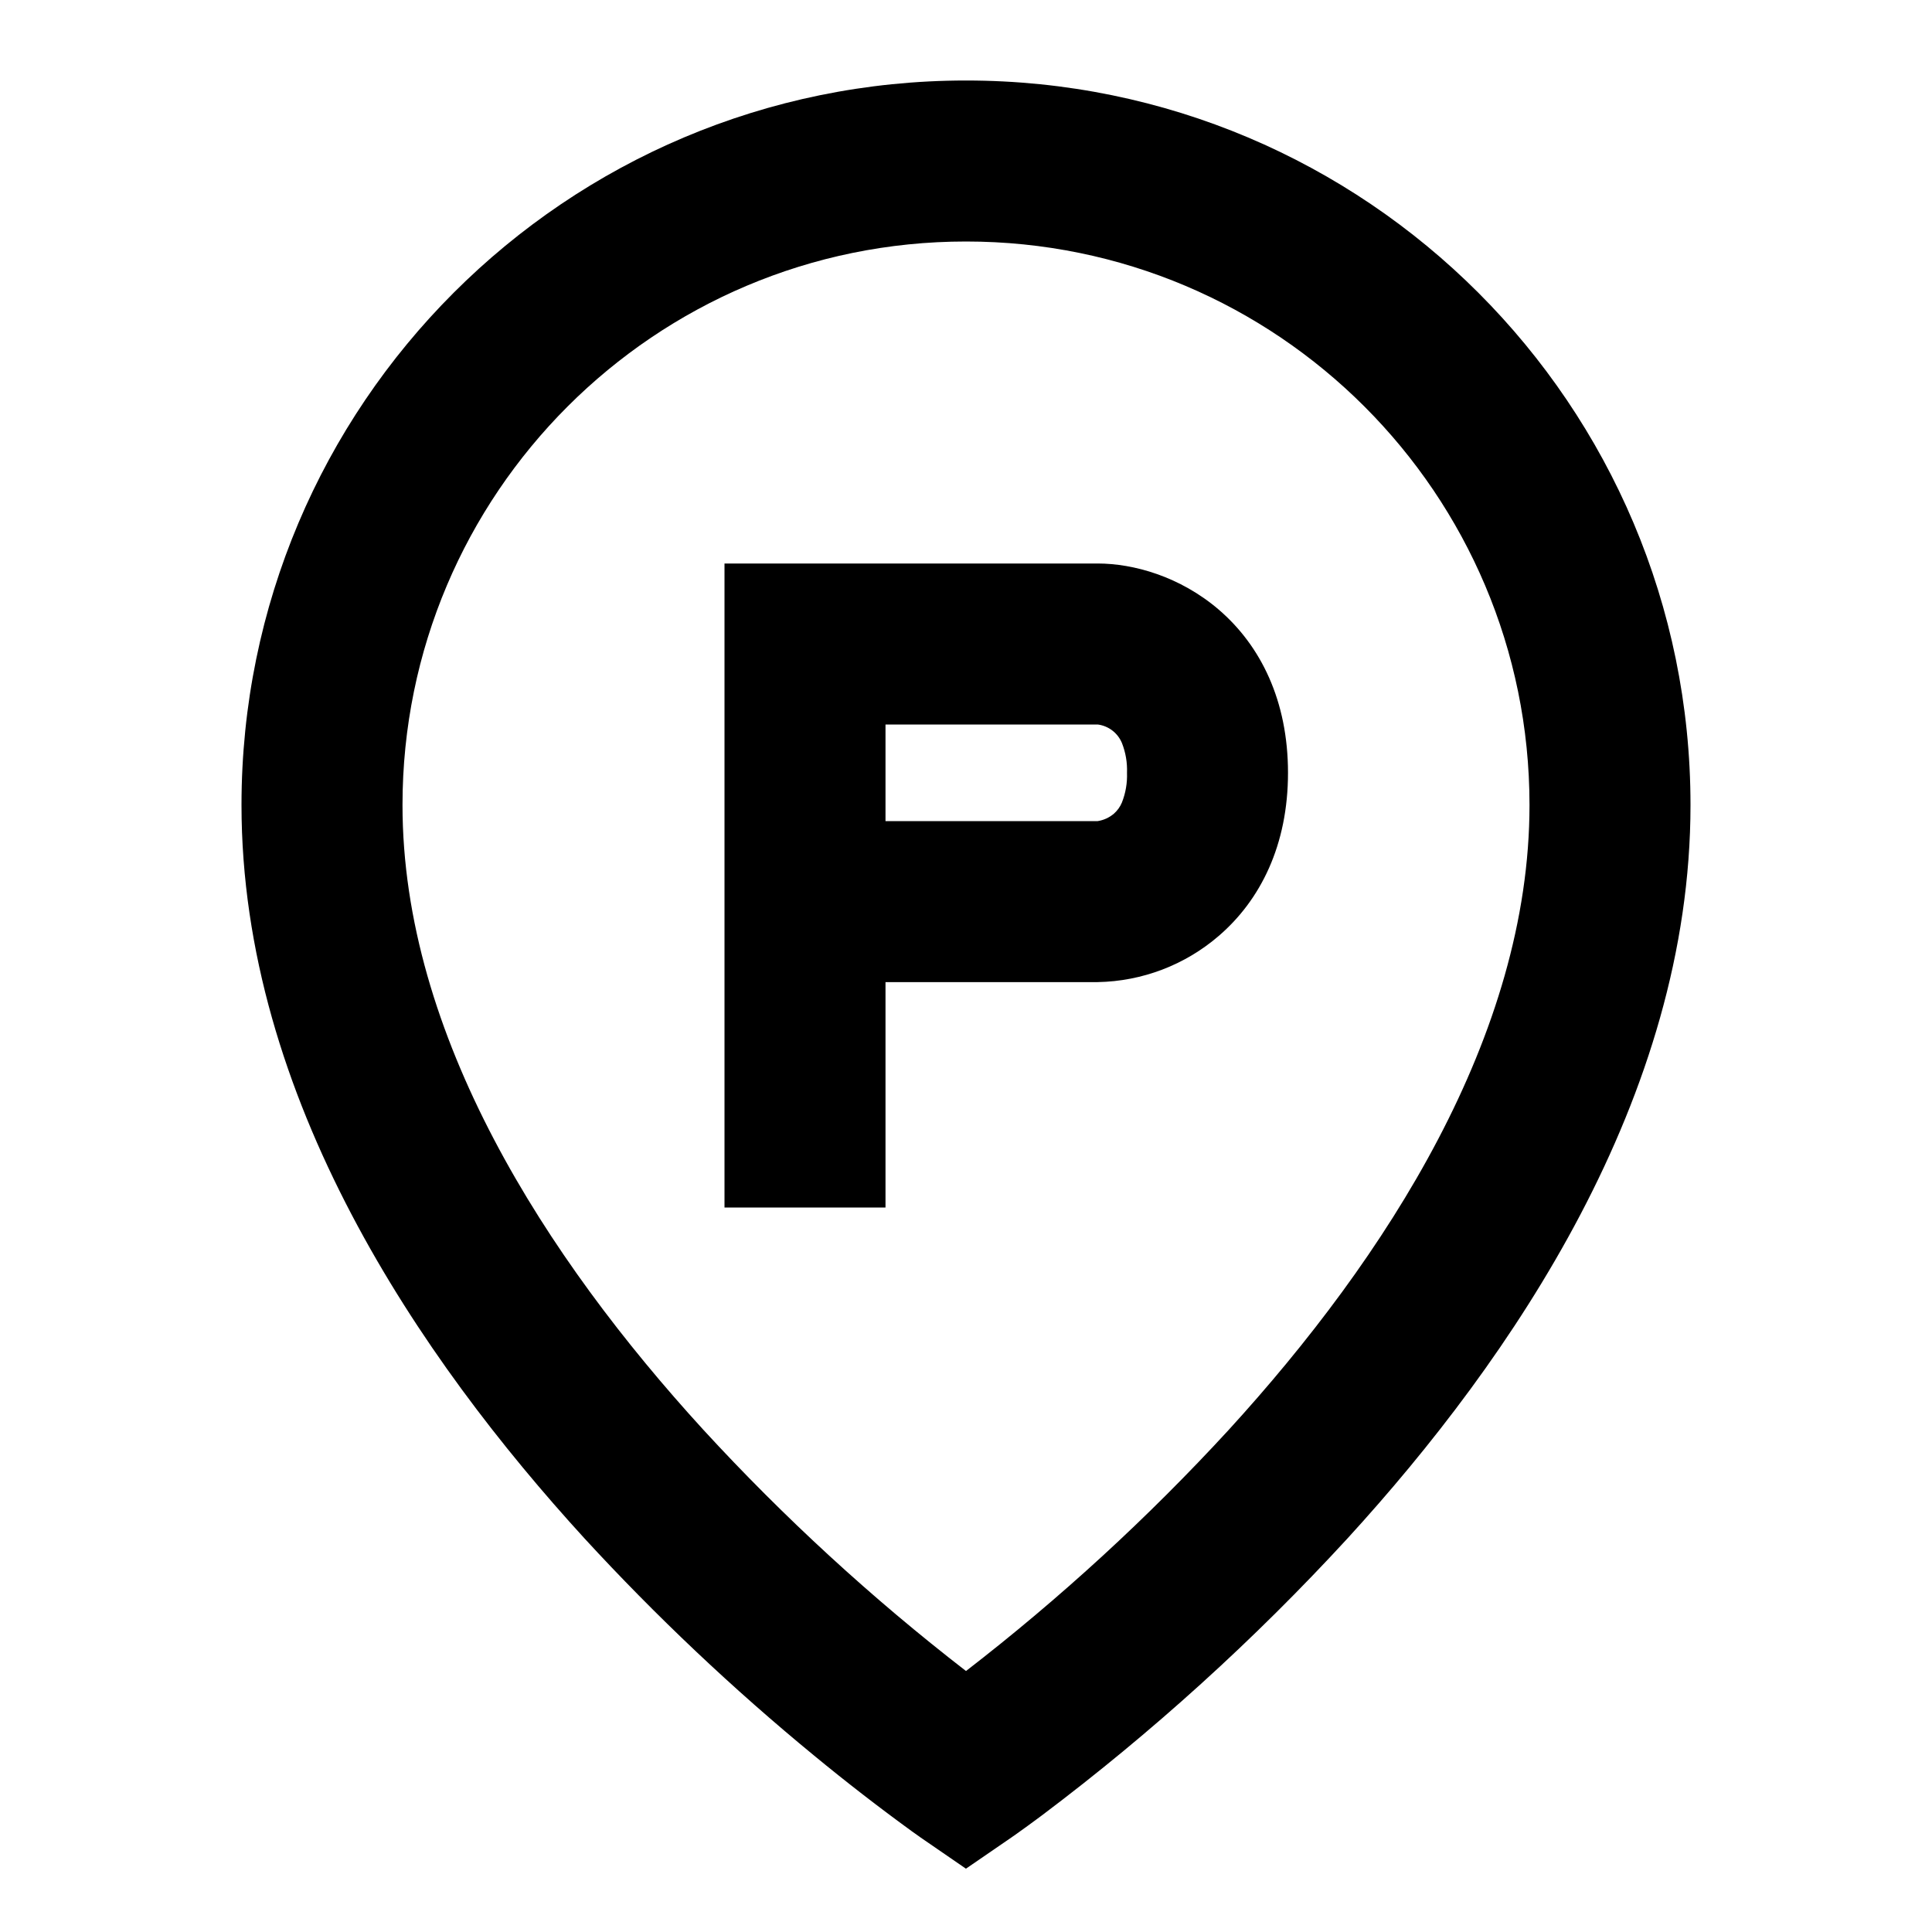
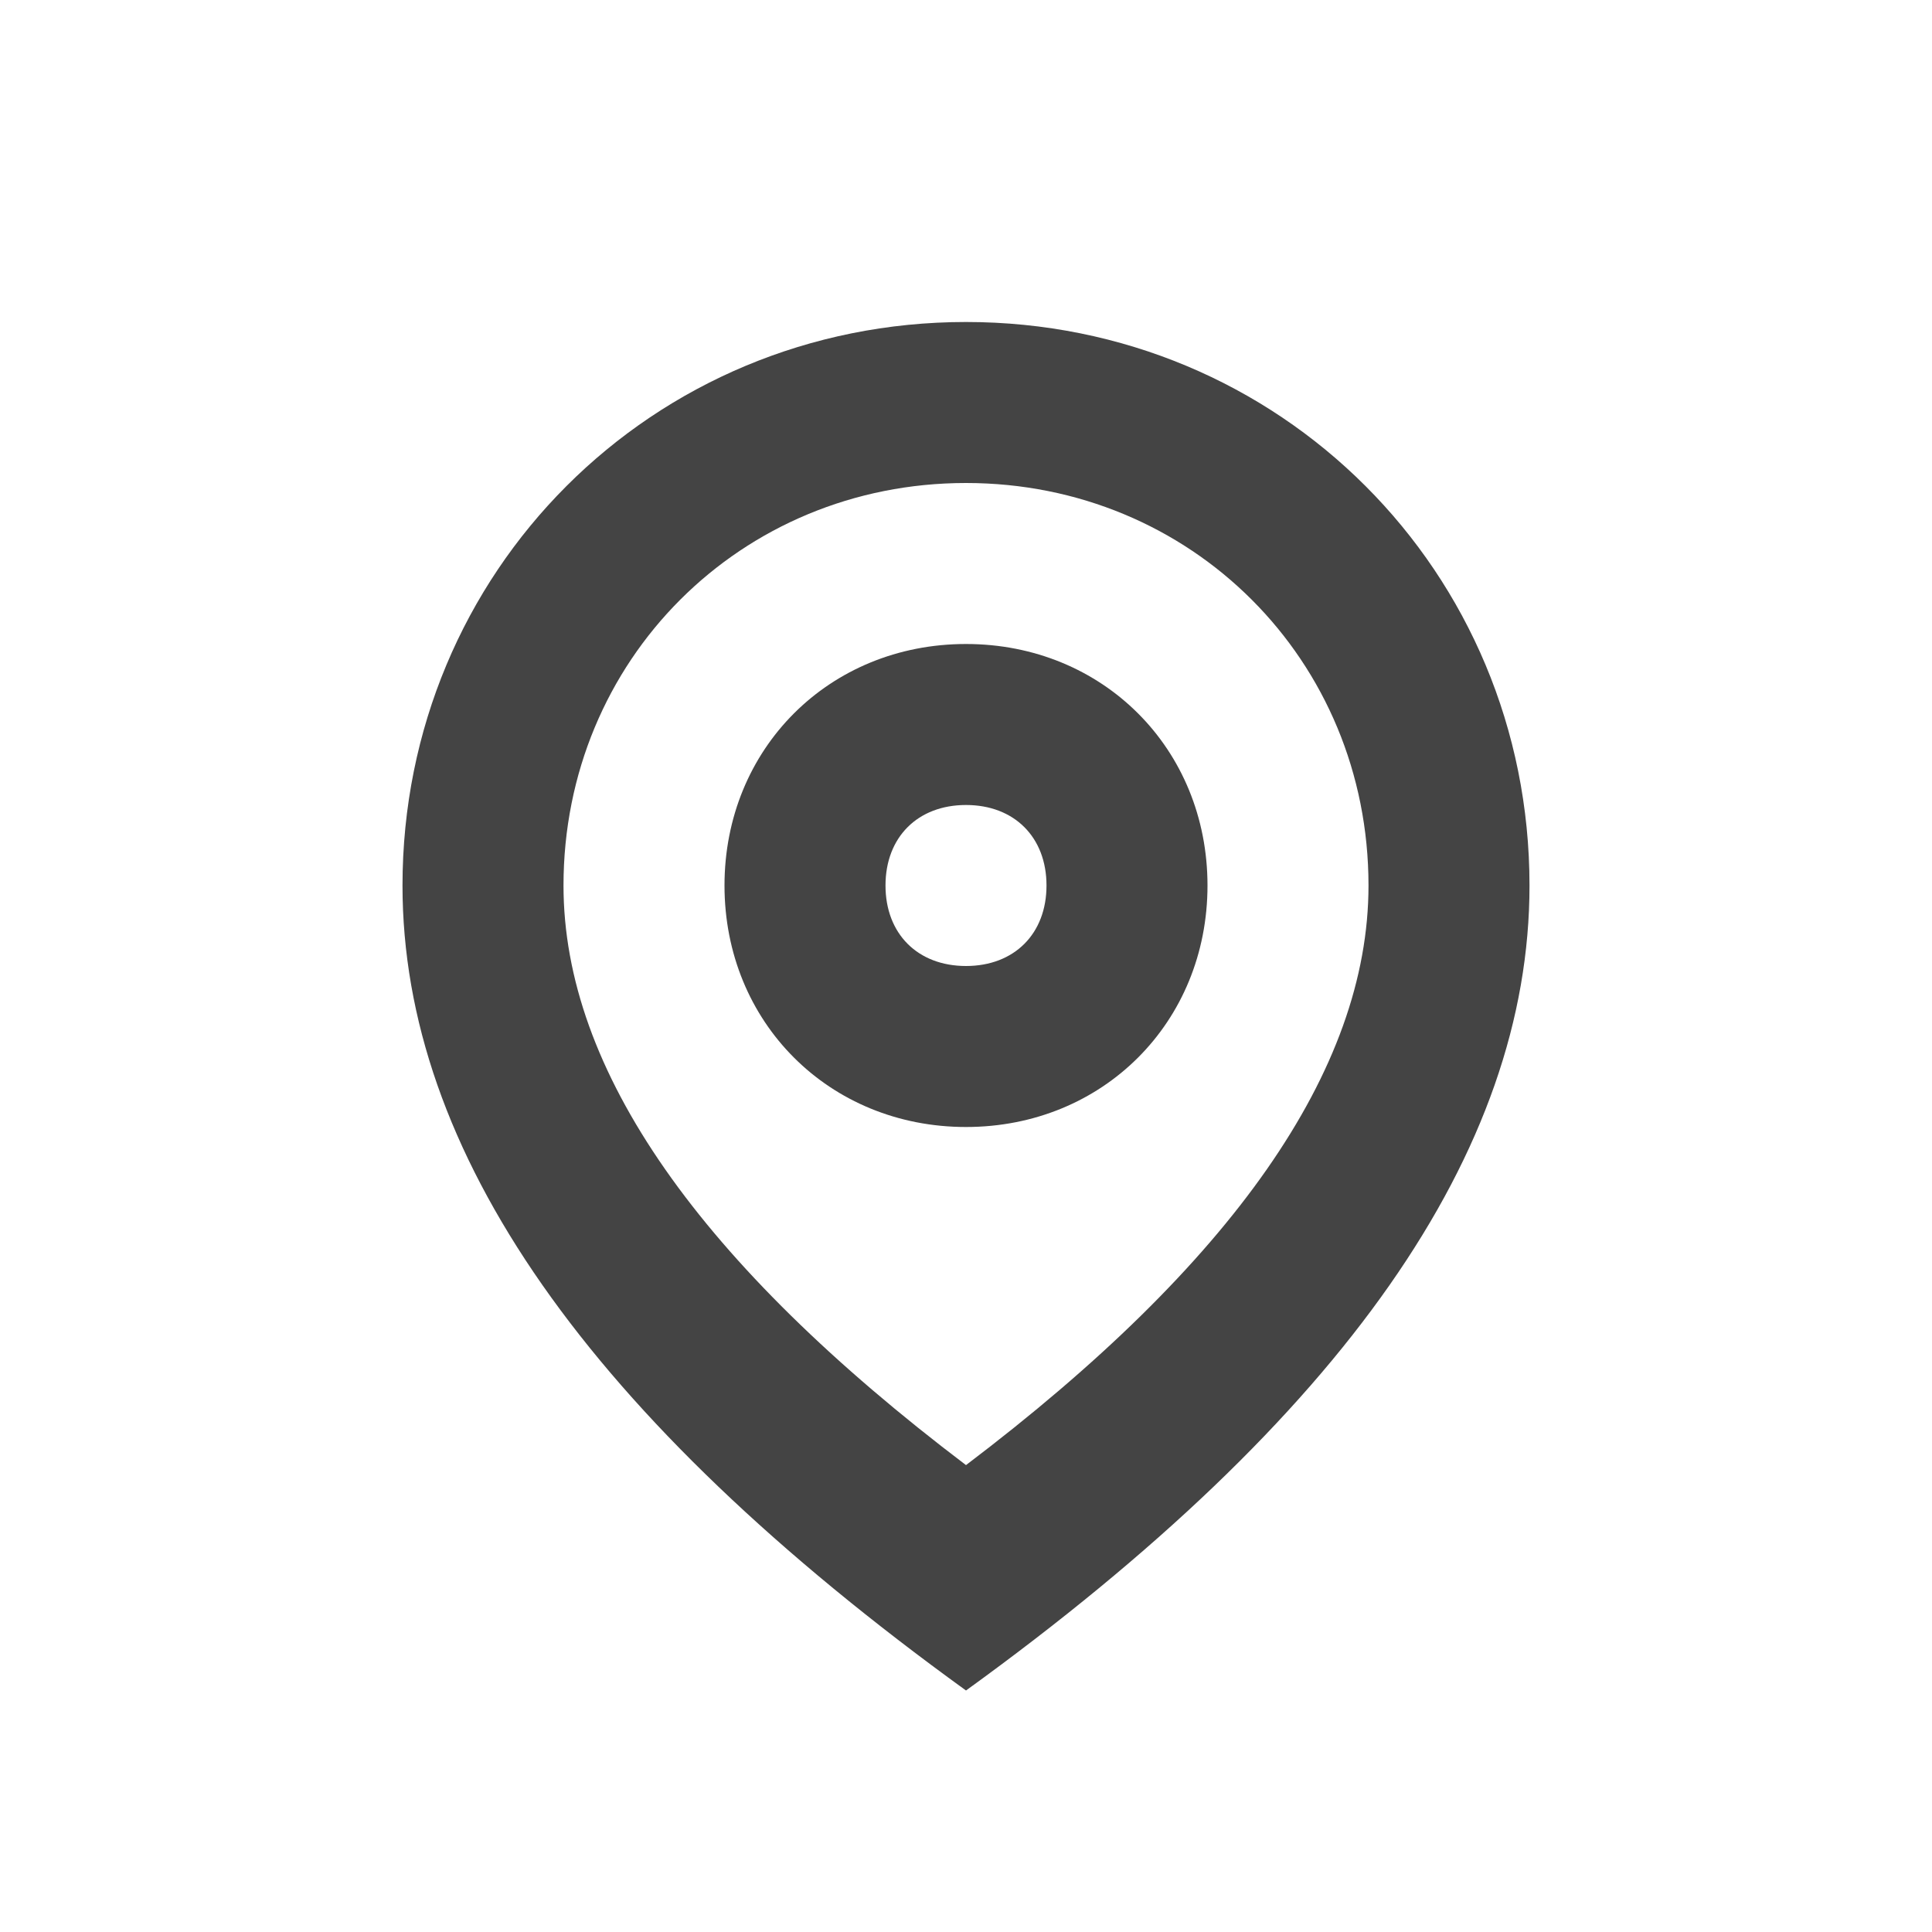
<svg xmlns="http://www.w3.org/2000/svg" class="icon" style="width: 1em;height: 1em;vertical-align: middle;fill: currentColor;overflow: hidden;" viewBox="0 0 1024 1024" version="1.1">
-   <path d="M512 128a298.667 298.667 0 0 0-298.667 298.667c0 122.112 76.032 239.915 159.488 331.179A1116.075 1116.075 0 0 0 512 885.675a1115.307 1115.307 0 0 0 139.179-127.744C734.635 666.581 810.667 548.821 810.667 426.667a298.667 298.667 0 0 0-298.667-298.667z m0 862.464l-24.192-16.64-0.128-0.085-0.256-0.213-0.853-0.597-3.2-2.261a1081.173 1081.173 0 0 1-51.797-40.107 1201.365 1201.365 0 0 1-121.728-115.115C222.635 720.043 128 581.845 128 426.667a384 384 0 0 1 768 0c0 155.179-94.635 293.419-181.845 388.779a1200.853 1200.853 0 0 1-161.963 146.773 716.544 716.544 0 0 1-14.72 10.709l-0.896 0.597-0.256 0.213-0.085 0.043-24.235 16.64zM384 298.667h197.803c18.944 0 43.605 6.827 64.213 24.491 22.187 19.072 36.651 48.256 36.651 86.443 0 38.187-14.507 67.371-36.693 86.443a101.035 101.035 0 0 1-64.171 24.491H469.333V640H384V298.667z m85.333 136.533h112.469a17.323 17.323 0 0 0 8.533-3.883 16.128 16.128 0 0 0 4.267-5.888A38.912 38.912 0 0 0 597.333 409.6a38.912 38.912 0 0 0-2.688-15.787 16.128 16.128 0 0 0-12.8-9.813H469.333v51.2z" />
+   <path d="M512 896c-200.533-145.067-298.667-285.867-298.667-426.667 0-166.4 132.267-298.667 298.667-298.667s298.667 132.267 298.667 298.667c0 140.8-98.133 281.6-298.667 426.667z m0-119.467c140.8-106.667 213.333-209.067 213.333-307.2 0-119.467-93.867-213.333-213.333-213.333s-213.333 93.867-213.333 213.333c0 98.133 72.533 200.533 213.333 307.2z m0-179.2c-72.533 0-128-55.467-128-128s55.467-128 128-128 128 55.467 128 128-55.467 128-128 128z m0-85.333c25.6 0 42.667-17.067 42.667-42.667s-17.067-42.667-42.667-42.667-42.667 17.067-42.667 42.667 17.067 42.667 42.667 42.667z" fill="#444444" />
</svg>
